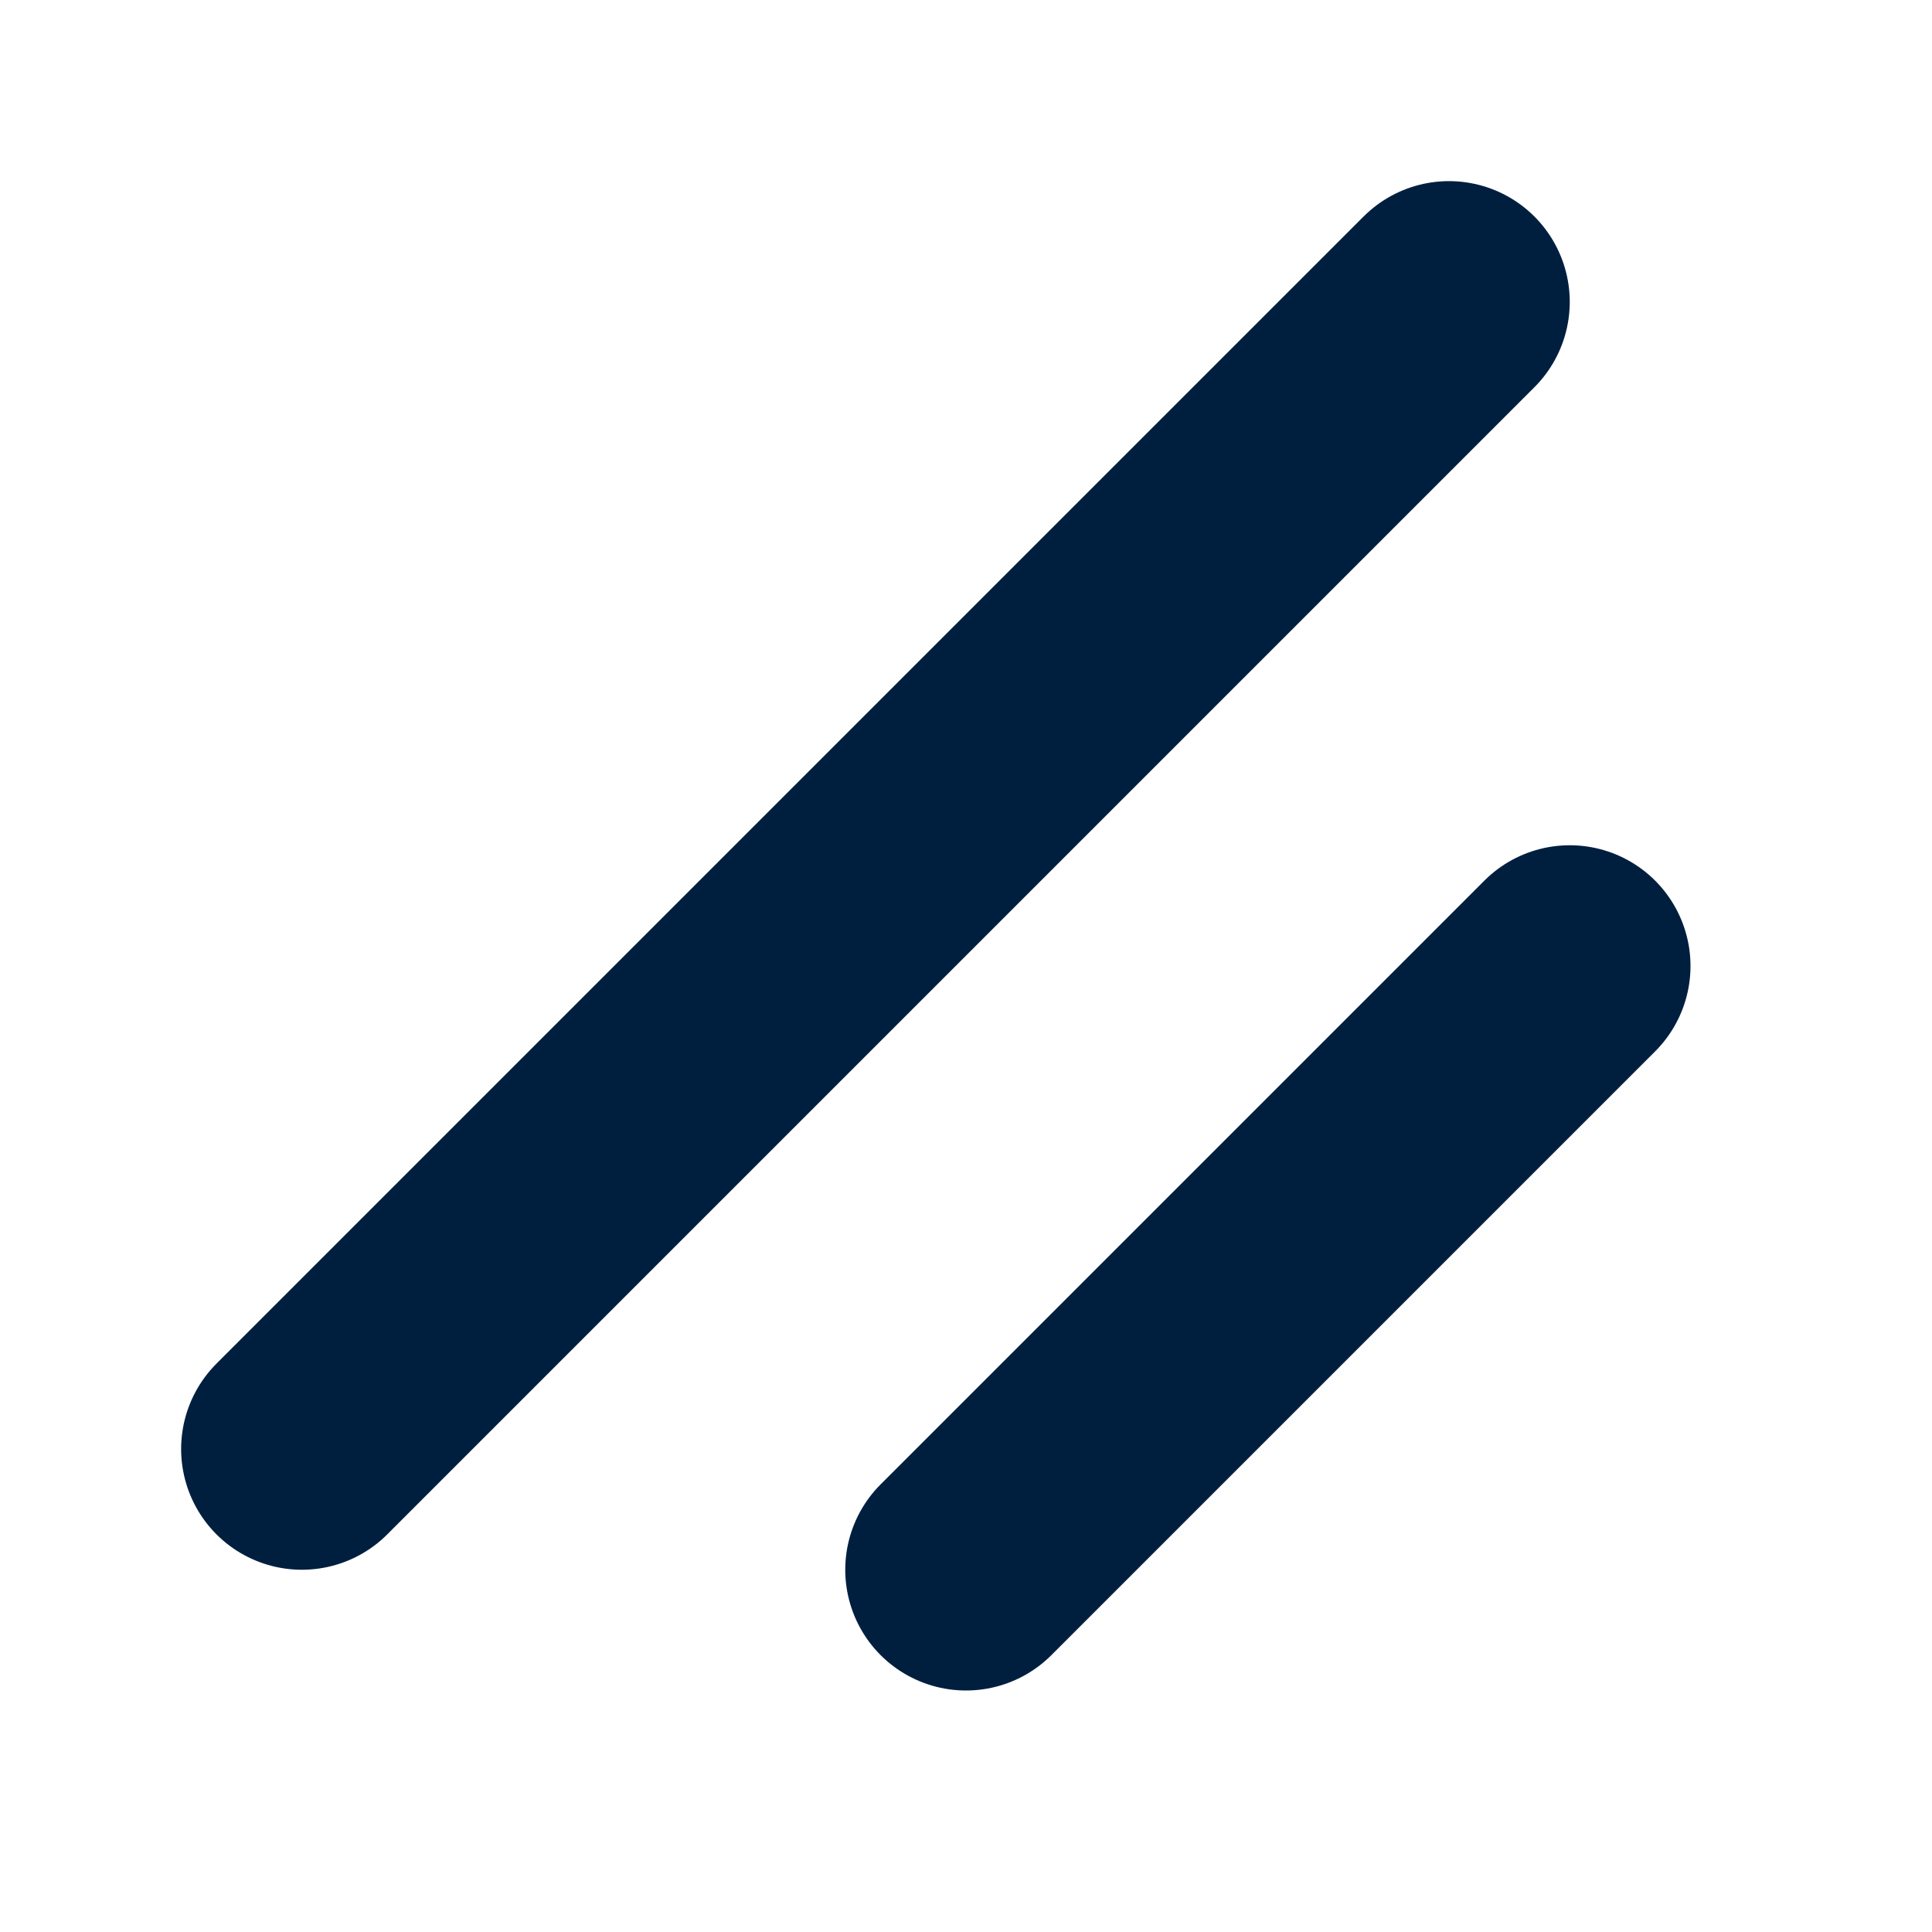
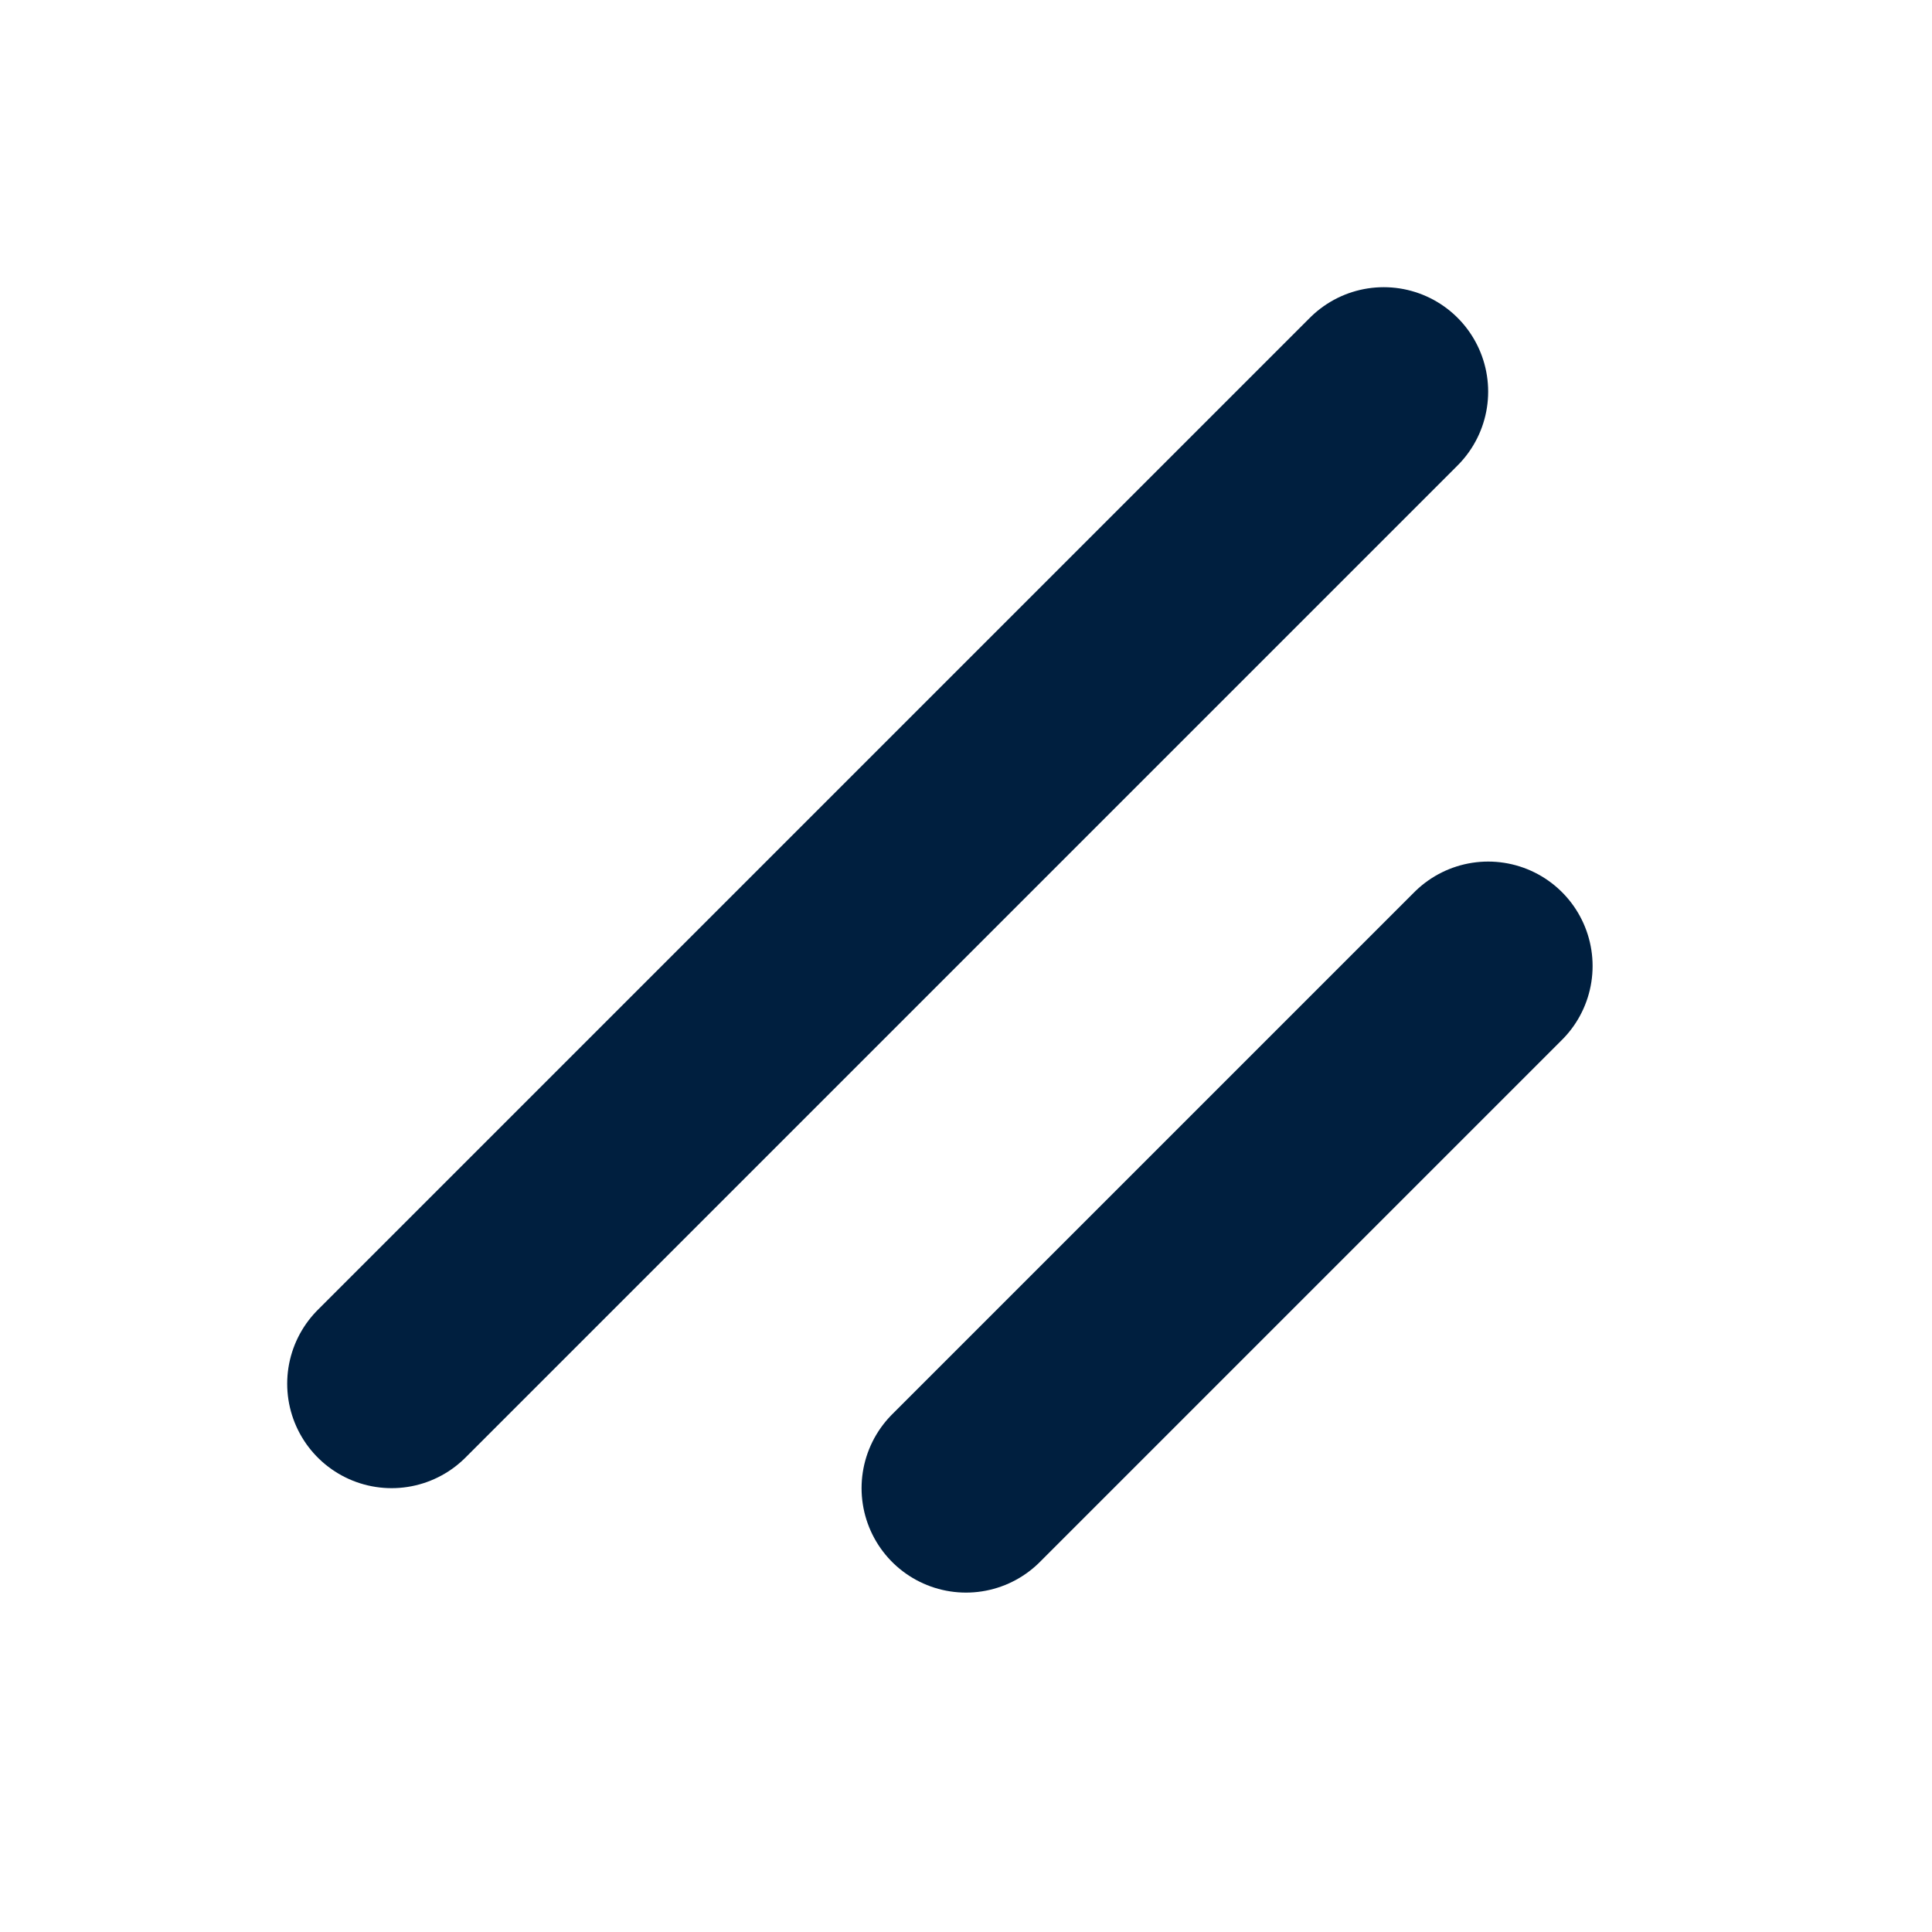
- <svg xmlns="http://www.w3.org/2000/svg" id="Layer_1" version="1.1" viewBox="0 0 256 256">
+ <svg xmlns="http://www.w3.org/2000/svg" id="Layer_1" version="1.1" viewBox="-20 -20 296 296">
  <defs>
    <style>
      .st0, .st1 {
        fill: none;
      }

      .st1 {
        stroke: #001F3F;
        stroke-linecap: round;
        stroke-linejoin: round;
        stroke-width: 32px;
      }
    </style>
  </defs>
  <rect class="st0" width="256" height="256" />
  <line class="st1" x1="208" y1="128" x2="128" y2="208" />
  <line class="st1" x1="192" y1="40" x2="40" y2="192" />
</svg>
